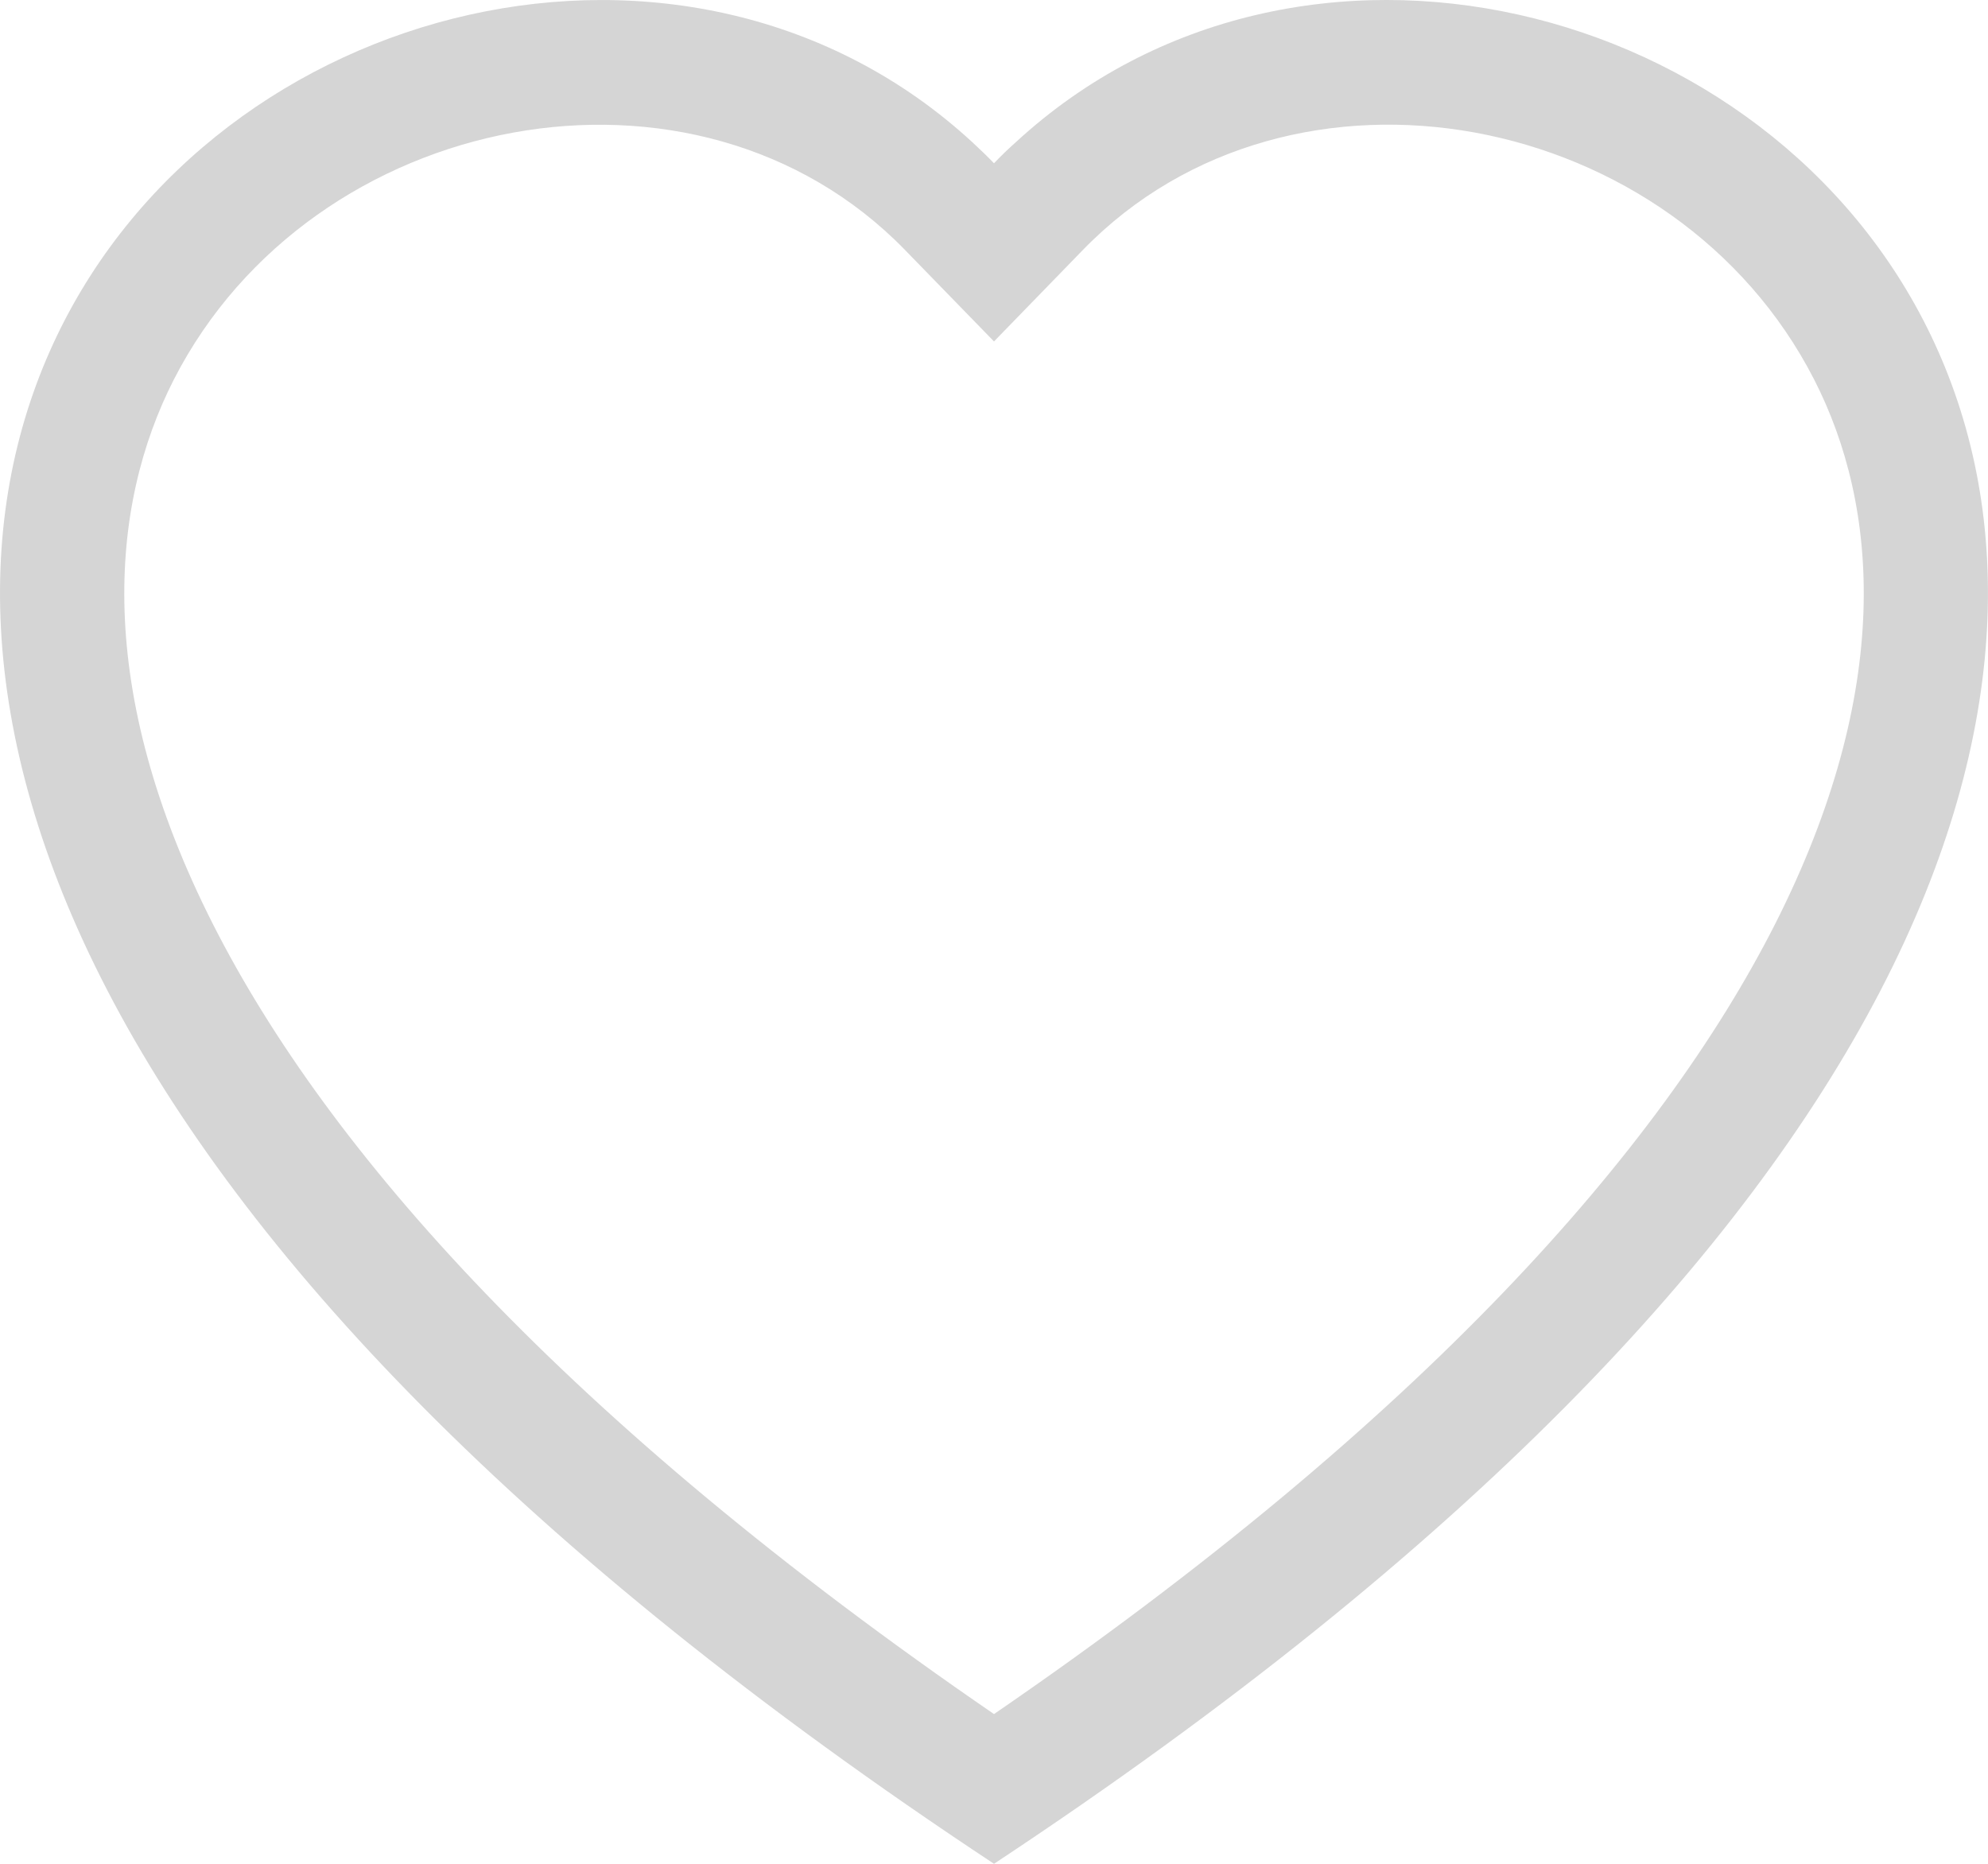
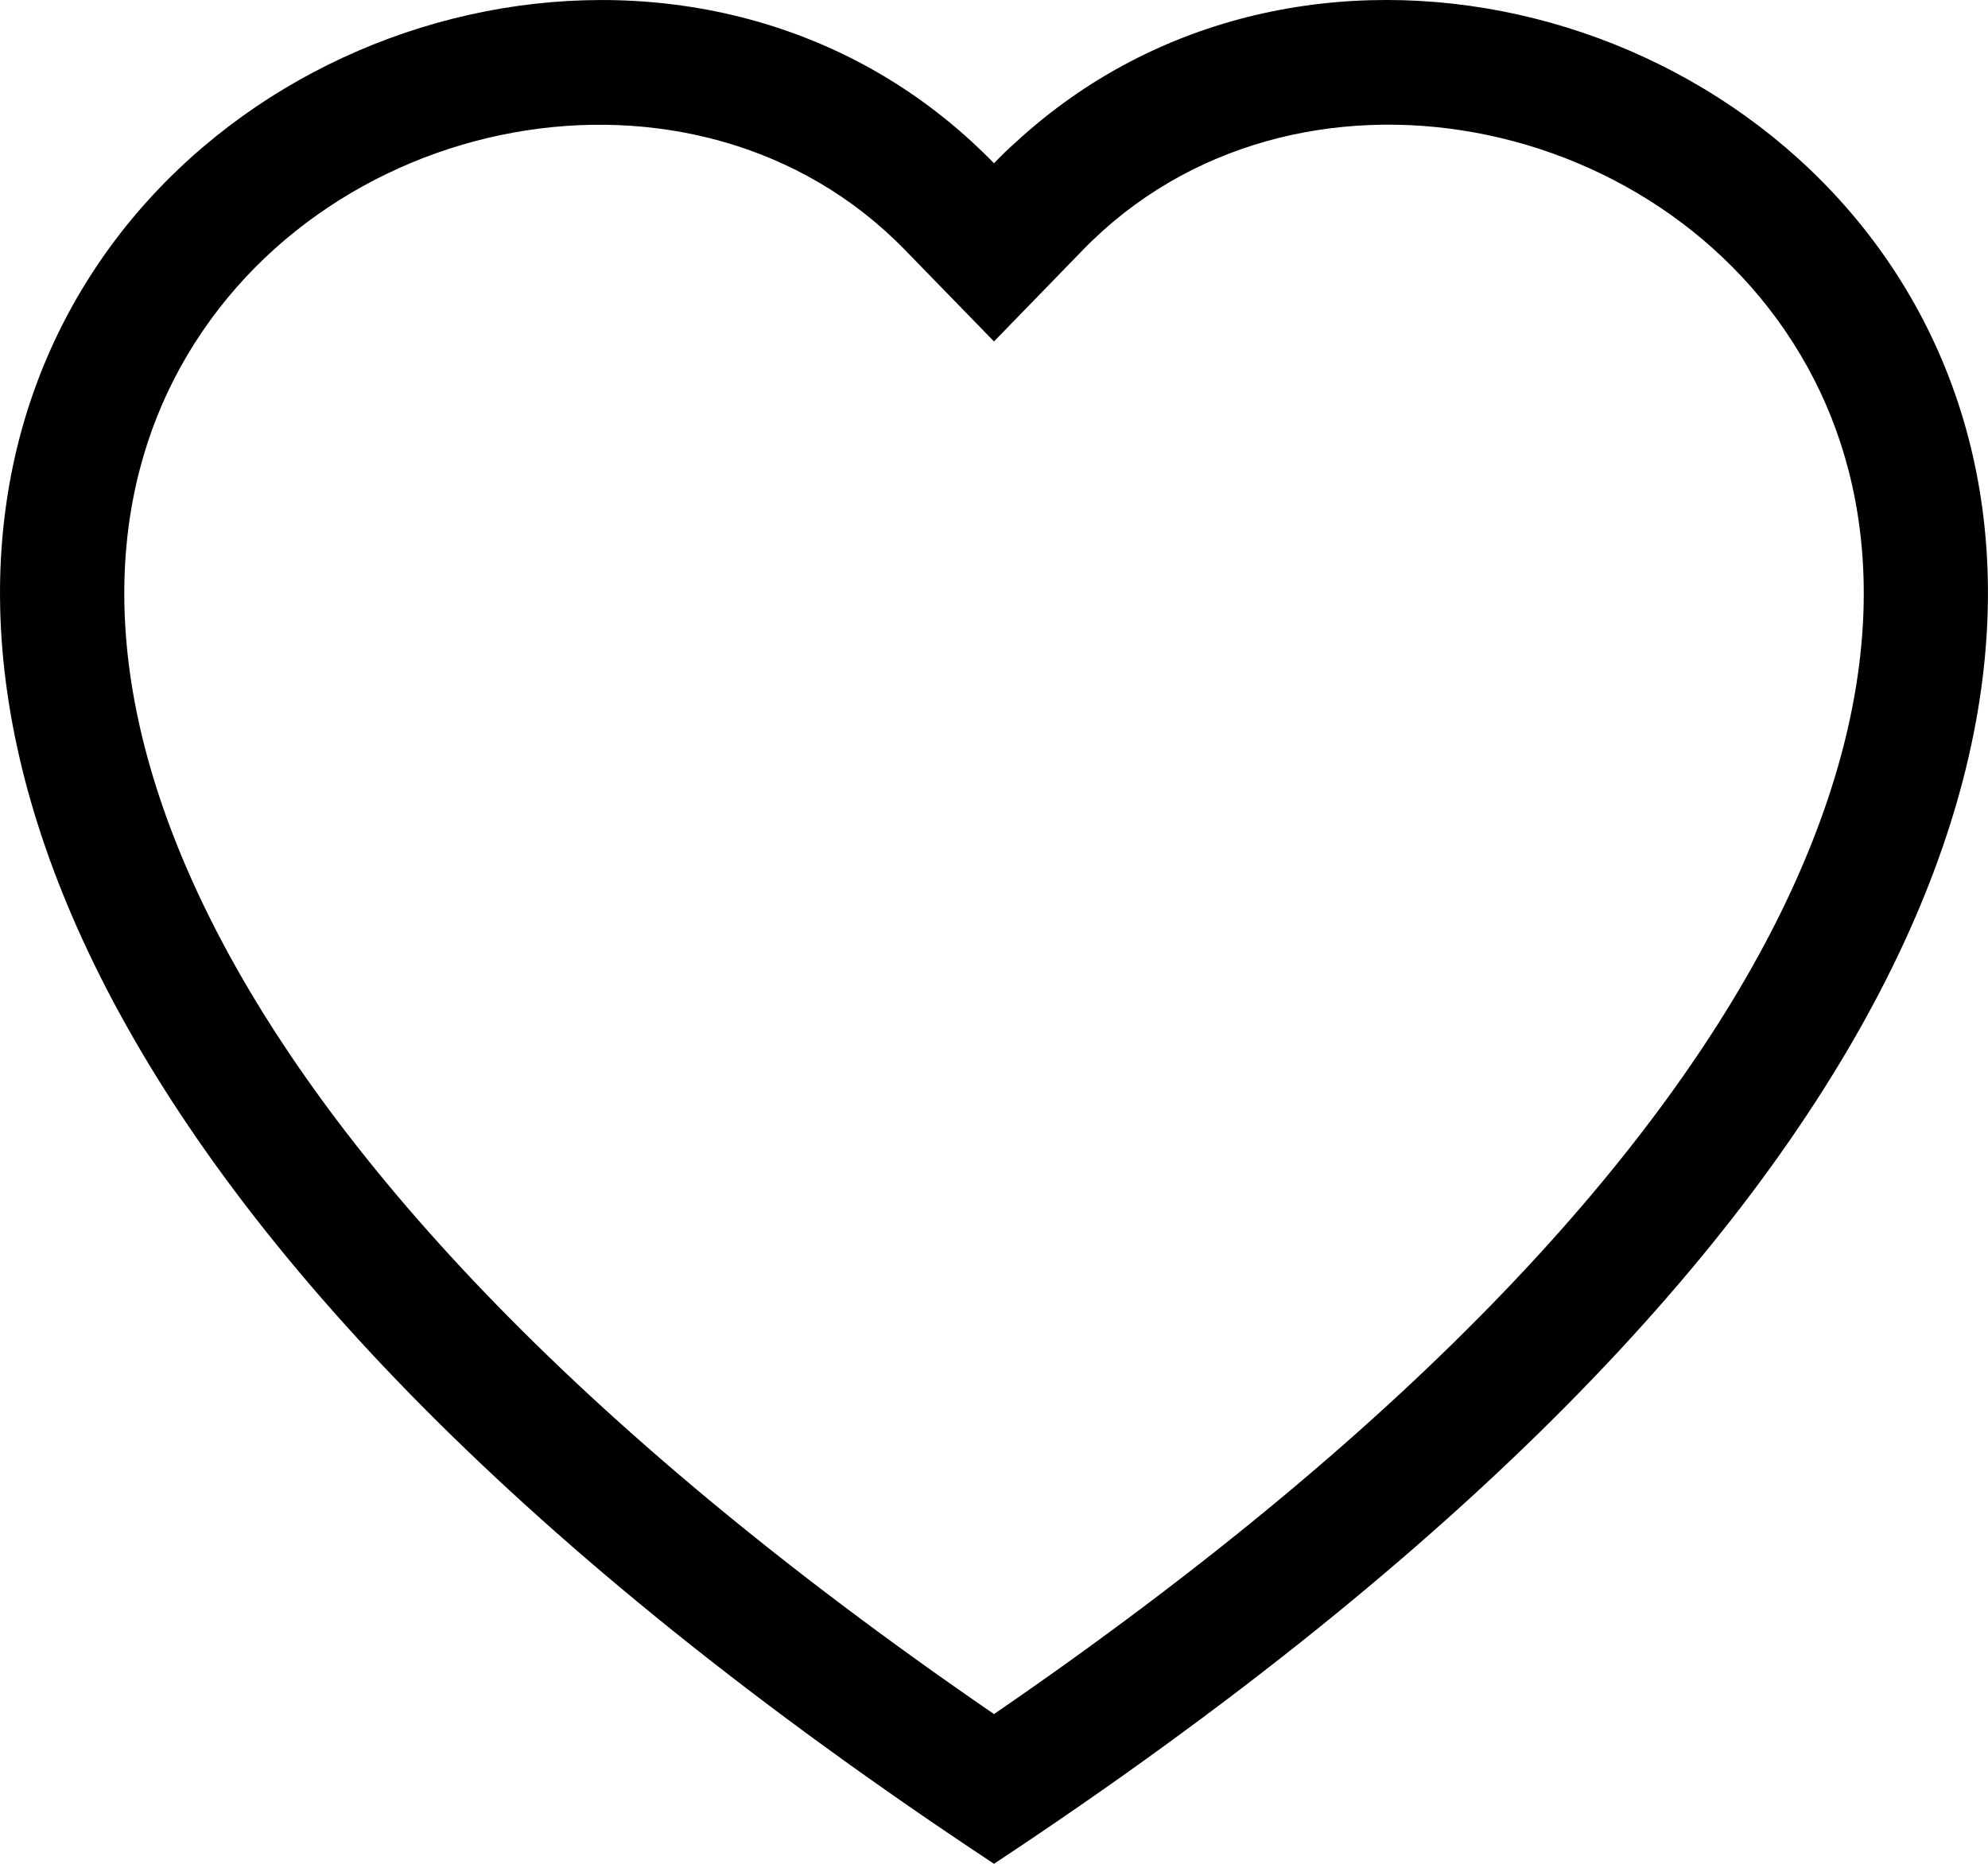
<svg xmlns="http://www.w3.org/2000/svg" width="16" height="15" viewBox="0 0 16 15" fill="none">
-   <path d="M8 2.748L7.283 2.011C5.6 0.281 2.514 0.878 1.4 3.053C0.877 4.076 0.759 5.553 1.714 7.438C2.634 9.253 4.548 11.427 8 13.795C11.452 11.427 13.365 9.253 14.286 7.438C15.241 5.552 15.124 4.076 14.6 3.053C13.486 0.878 10.4 0.28 8.717 2.01L8 2.748ZM8 15C-7.333 4.868 3.279 -3.04 7.824 1.143C7.884 1.198 7.943 1.255 8 1.314C8.056 1.255 8.115 1.198 8.176 1.144C12.72 -3.042 23.333 4.867 8 15Z" fill="#D5D5D5" />
+   <path d="M8 2.748L7.283 2.011C5.6 0.281 2.514 0.878 1.4 3.053C0.877 4.076 0.759 5.553 1.714 7.438C2.634 9.253 4.548 11.427 8 13.795C11.452 11.427 13.365 9.253 14.286 7.438C15.241 5.552 15.124 4.076 14.6 3.053C13.486 0.878 10.4 0.28 8.717 2.01L8 2.748ZM8 15C-7.333 4.868 3.279 -3.04 7.824 1.143C7.884 1.198 7.943 1.255 8 1.314C8.056 1.255 8.115 1.198 8.176 1.144C12.72 -3.042 23.333 4.867 8 15Z" fill="black" />
</svg>
